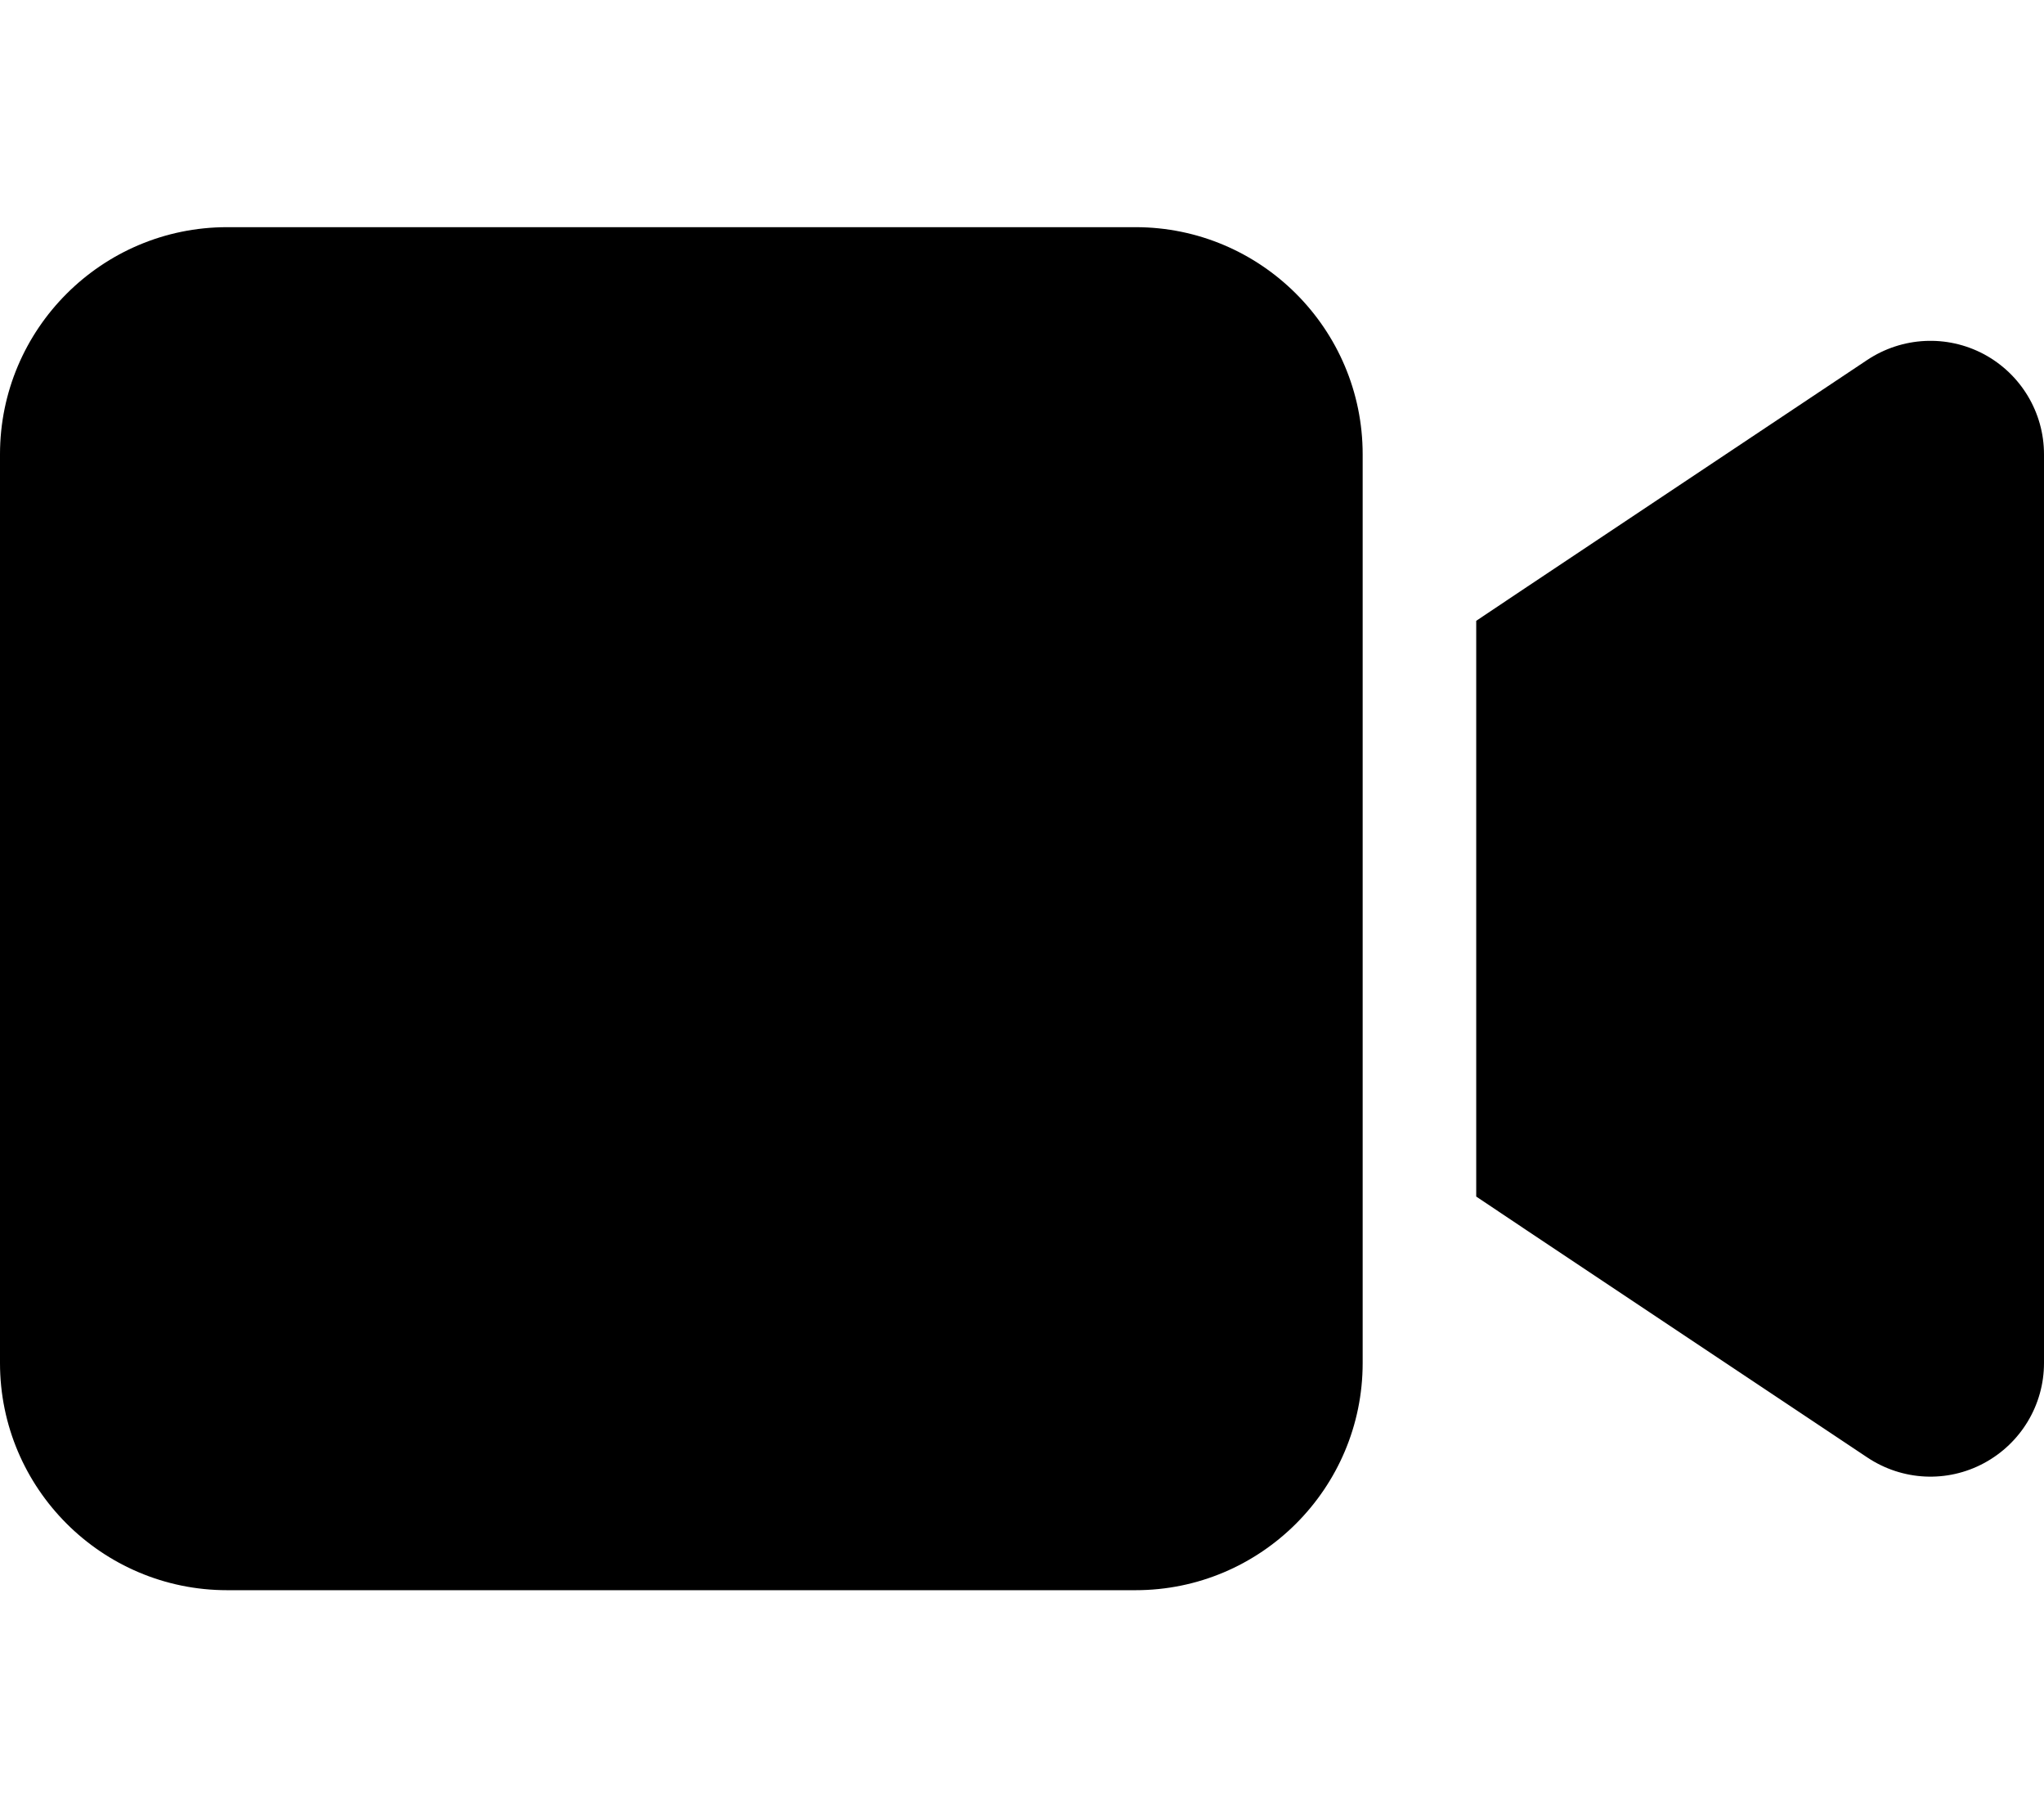
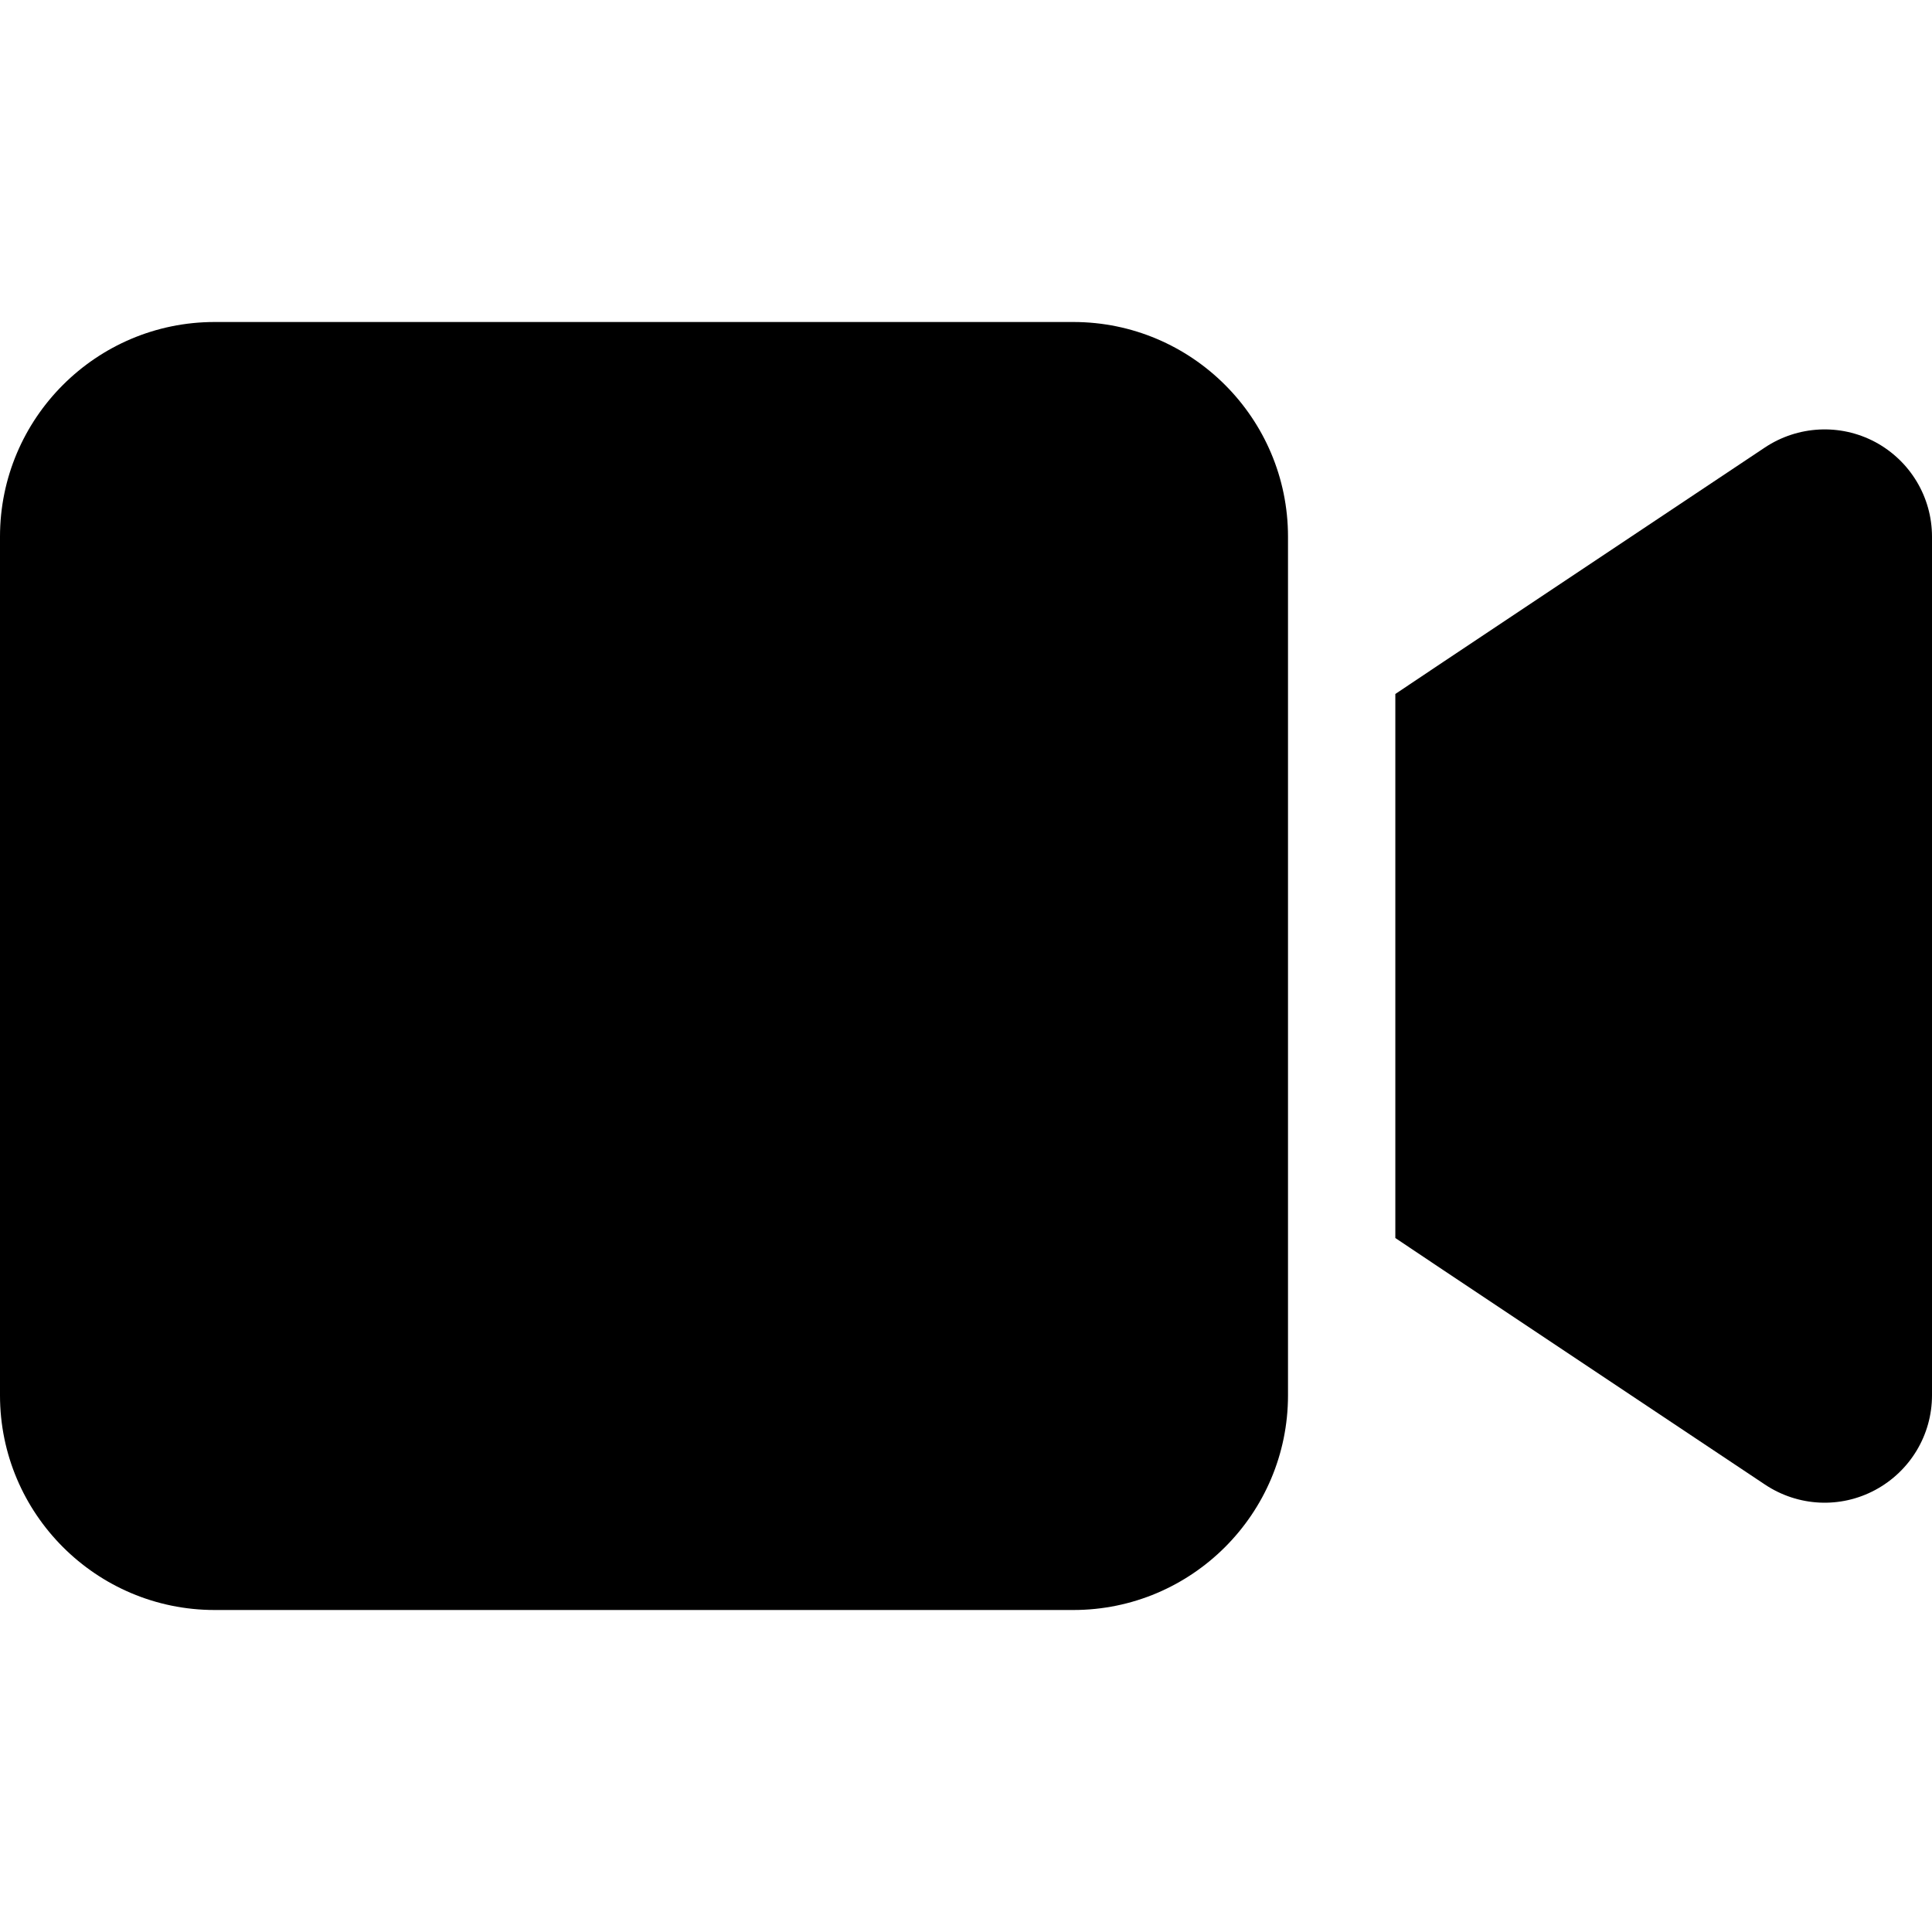
- <svg xmlns="http://www.w3.org/2000/svg" viewBox="0 0 576 512">
-   <path d="M0 128C0 92.7 28.7 64 64 64l256 0c35.3 0 64 28.7 64 64l0 256c0 35.3-28.7 64-64 64L64 448c-35.3 0-64-28.7-64-64L0 128zM559.1 99.8c10.4 5.6 16.9 16.4 16.9 28.2l0 256c0 11.8-6.5 22.6-16.9 28.2s-23 5-32.9-1.6l-96-64L416 337.1l0-17.1 0-128 0-17.1 14.2-9.5 96-64c9.8-6.5 22.4-7.2 32.9-1.6z" />
+ <svg xmlns="http://www.w3.org/2000/svg" viewBox="0 0 576 576" version="1.1" id="svg1" width="576" height="576">
+   <defs id="defs1" />
+   <path d="M 0,160 C 0,124.7 28.7,96 64,96 h 256 c 35.3,0 64,28.7 64,64 v 256 c 0,35.3 -28.7,64 -64,64 H 64 C 28.7,480 0,451.3 0,416 Z m 559.1,-28.2 c 10.4,5.6 16.9,16.4 16.9,28.2 v 256 c 0,11.8 -6.5,22.6 -16.9,28.2 -10.4,5.6 -23,5 -32.9,-1.6 l -96,-64 -14.2,-9.5 V 352 224 206.9 l 14.2,-9.5 96,-64 c 9.8,-6.5 22.4,-7.2 32.9,-1.6 z" id="path1" />
</svg>
